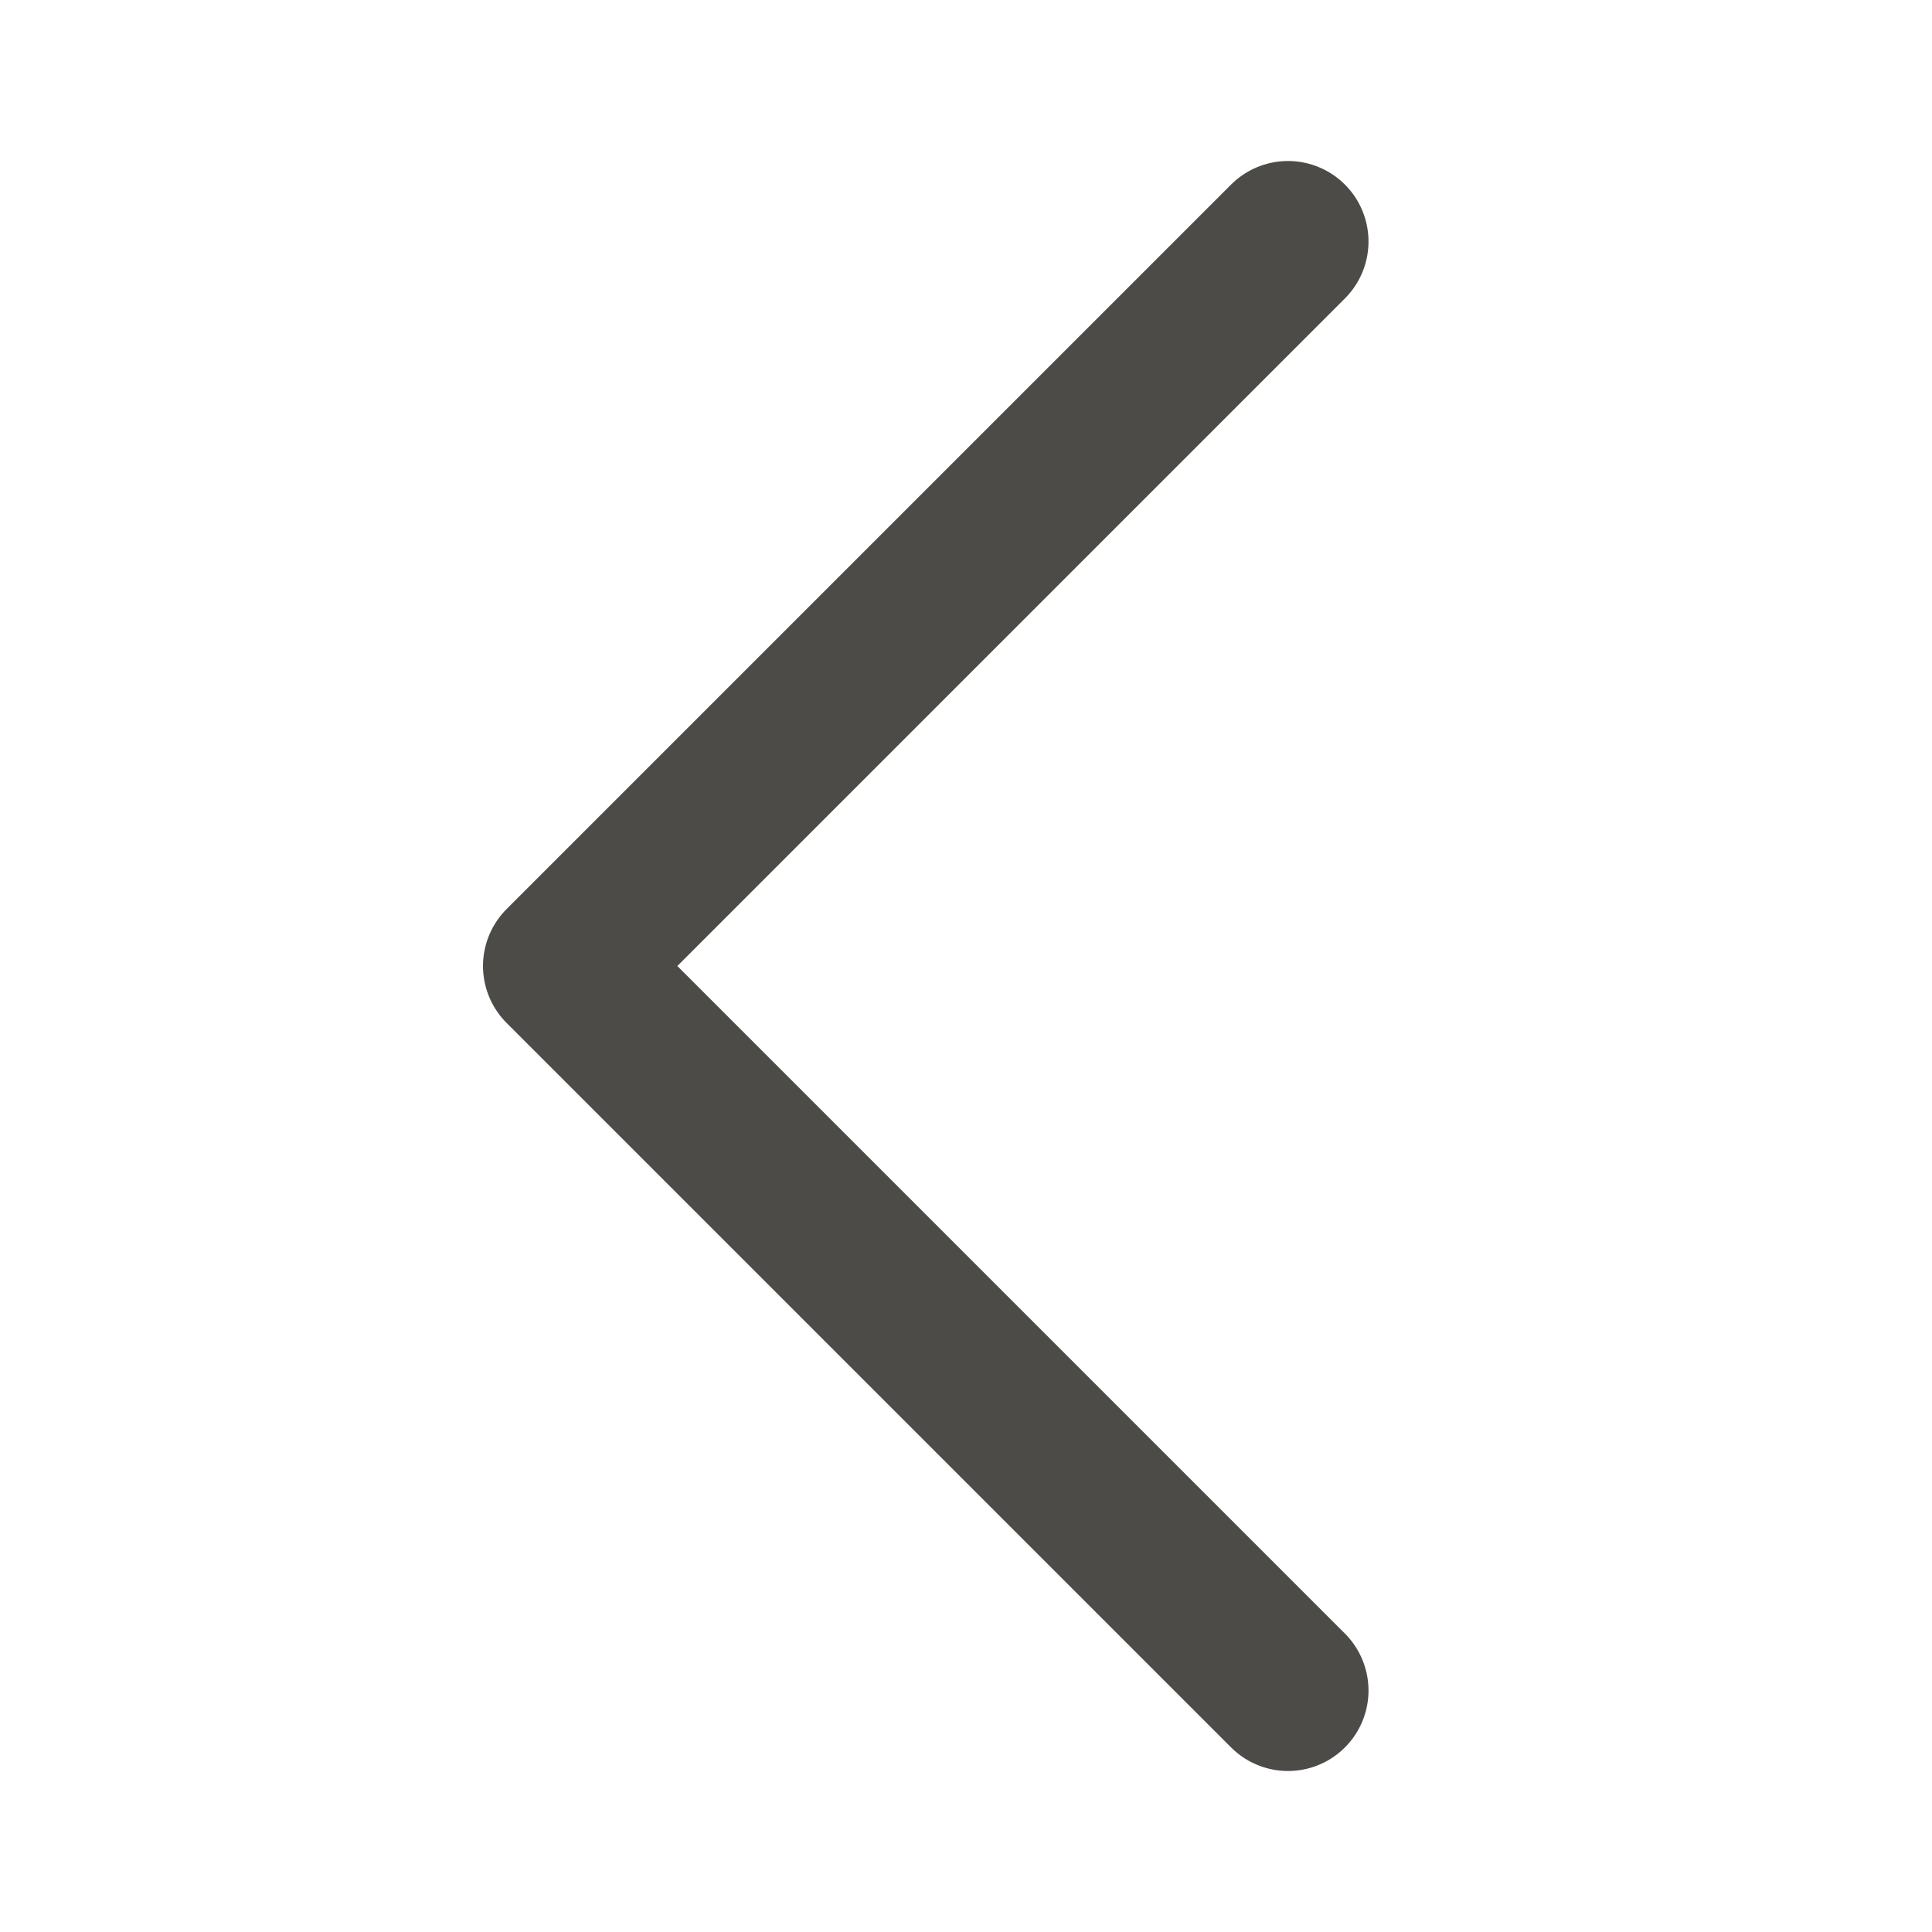
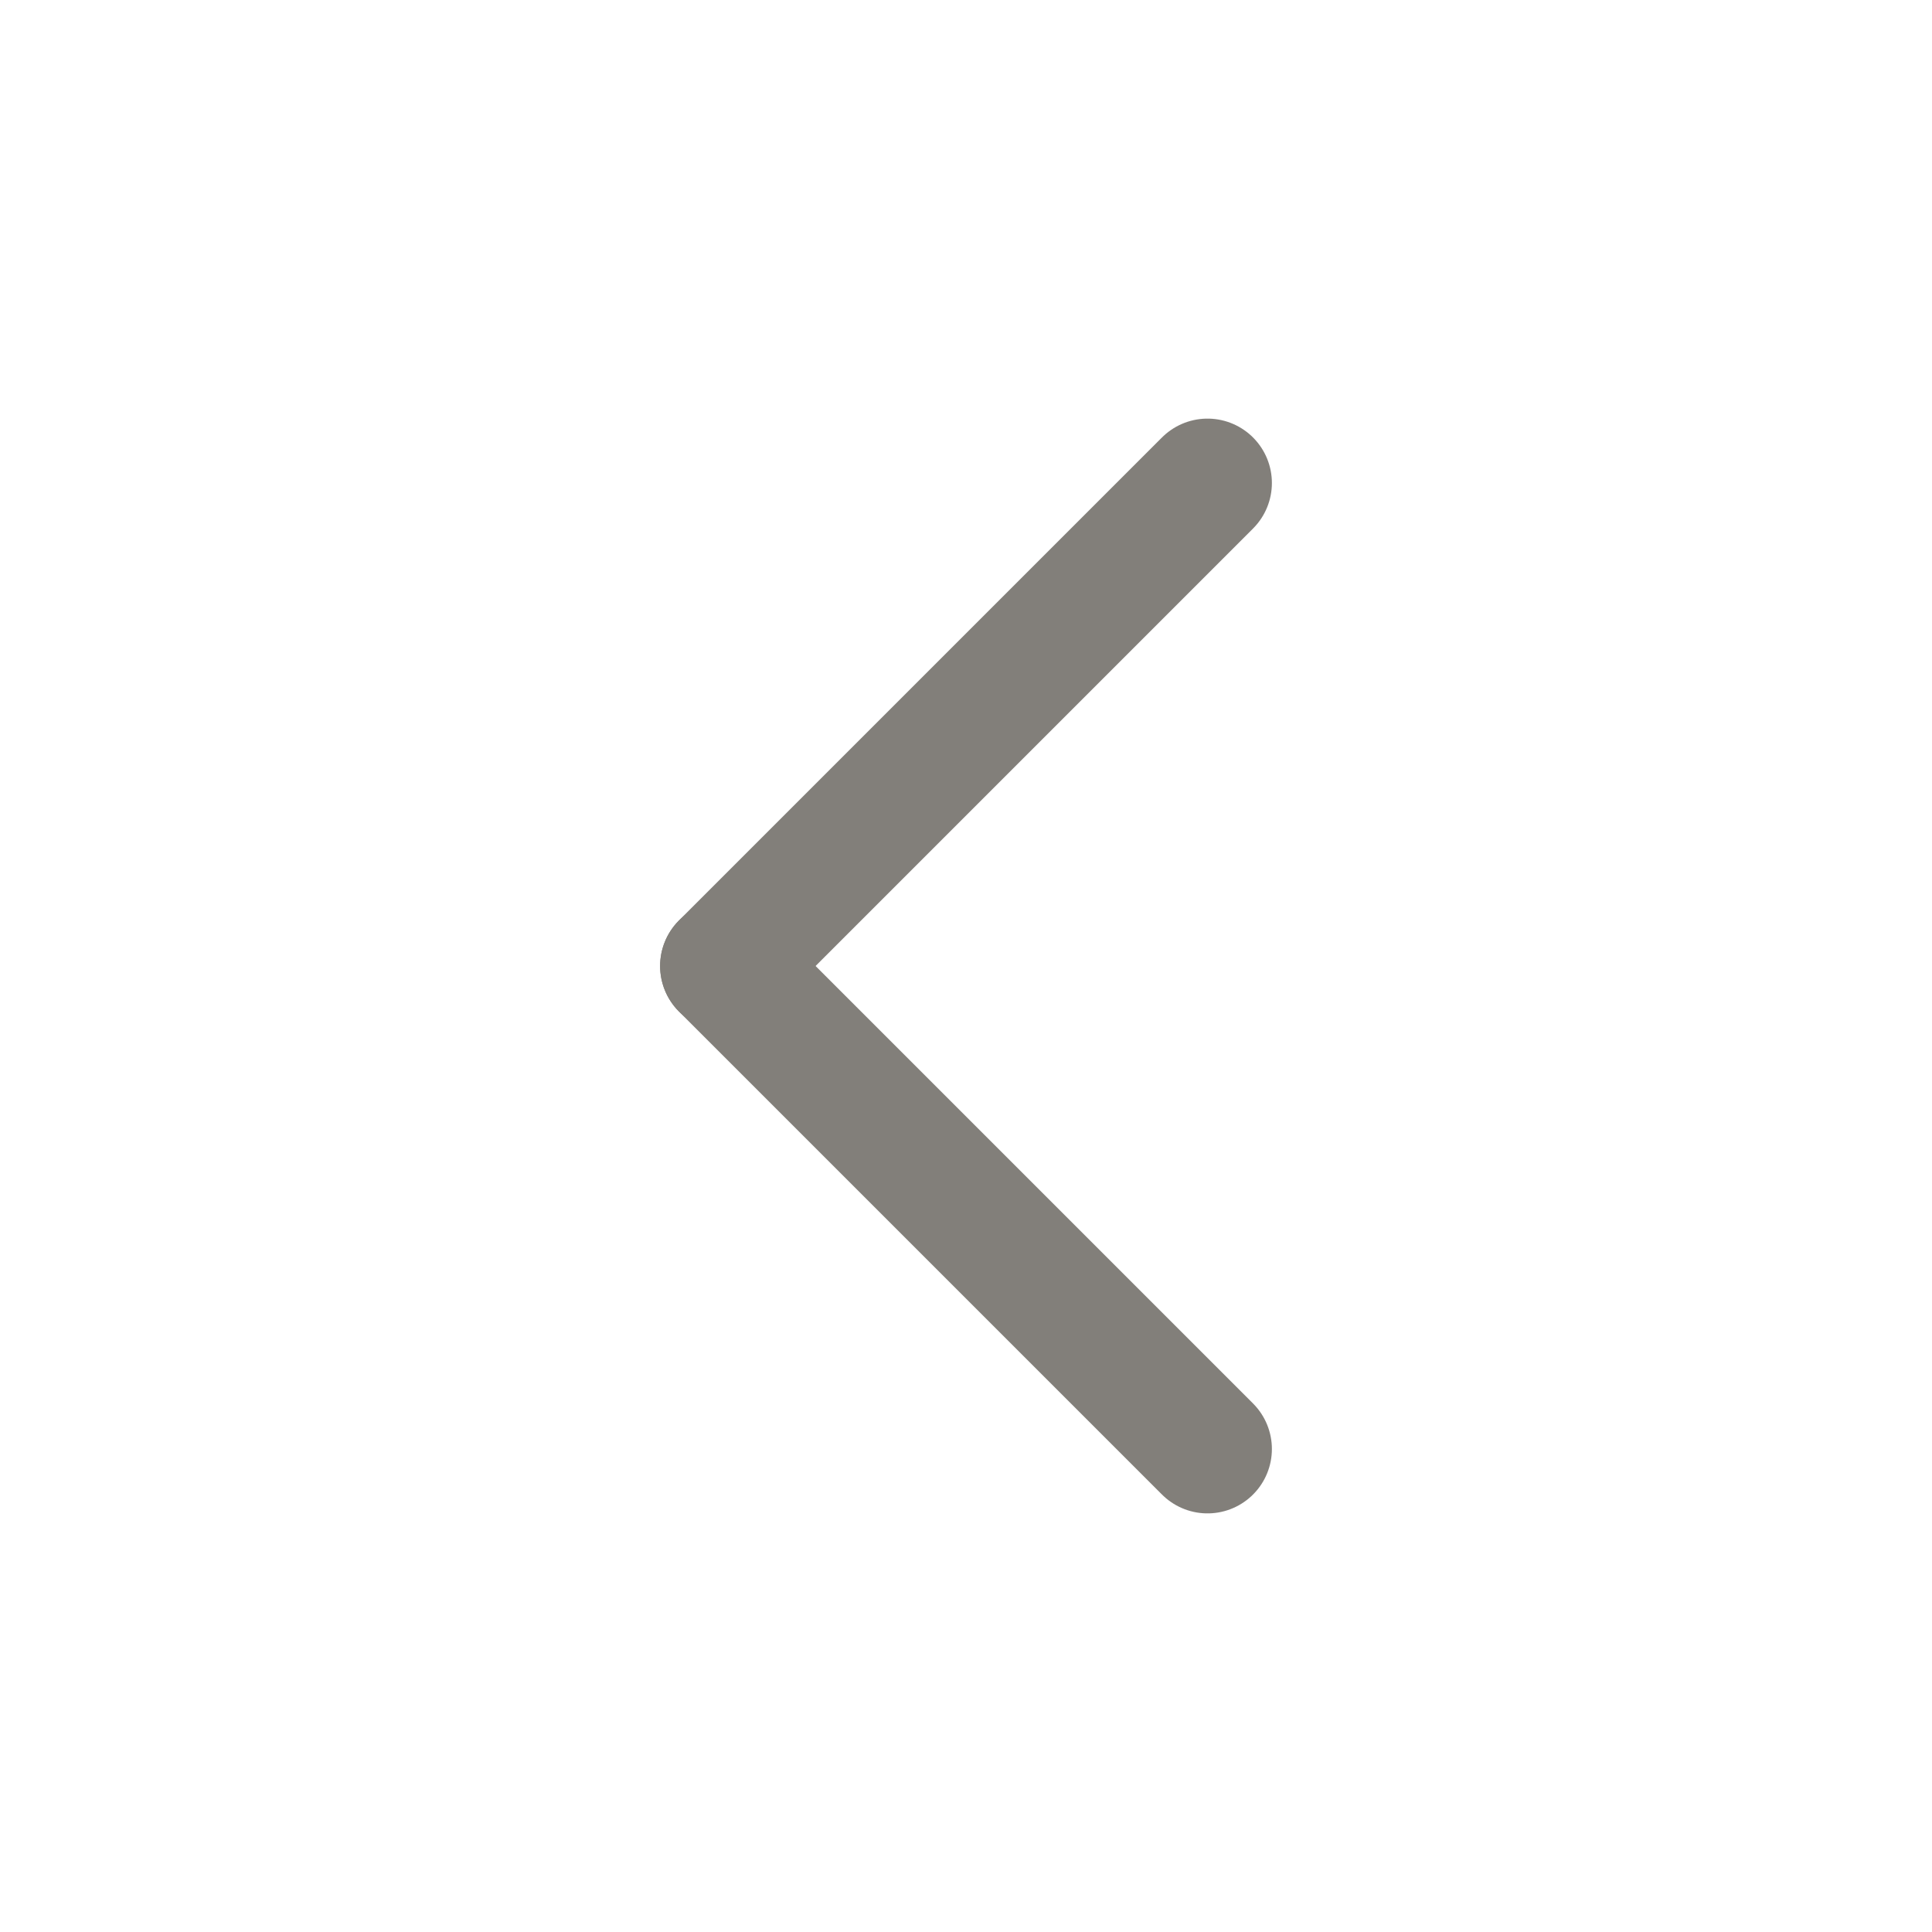
- <svg xmlns="http://www.w3.org/2000/svg" width="24" height="24" viewBox="0 0 24 24" fill="none">
-   <g id="Frame 30">
-     <path id="Vector 1" d="M16 3L7 12L16 21" stroke="#4D4B48" stroke-width="2" stroke-linecap="round" stroke-linejoin="round" />
-   </g>
+ <svg xmlns="http://www.w3.org/2000/svg" width="32" height="32" viewBox="0 0 32 32" fill="none">
+   <path d="M12 16L20 24" stroke="#827F7A" stroke-width="2.133" stroke-linecap="round" stroke-linejoin="round" />
+   <path d="M20 8L12 16" stroke="#827F7A" stroke-width="2.133" stroke-linecap="round" stroke-linejoin="round" />
</svg>
